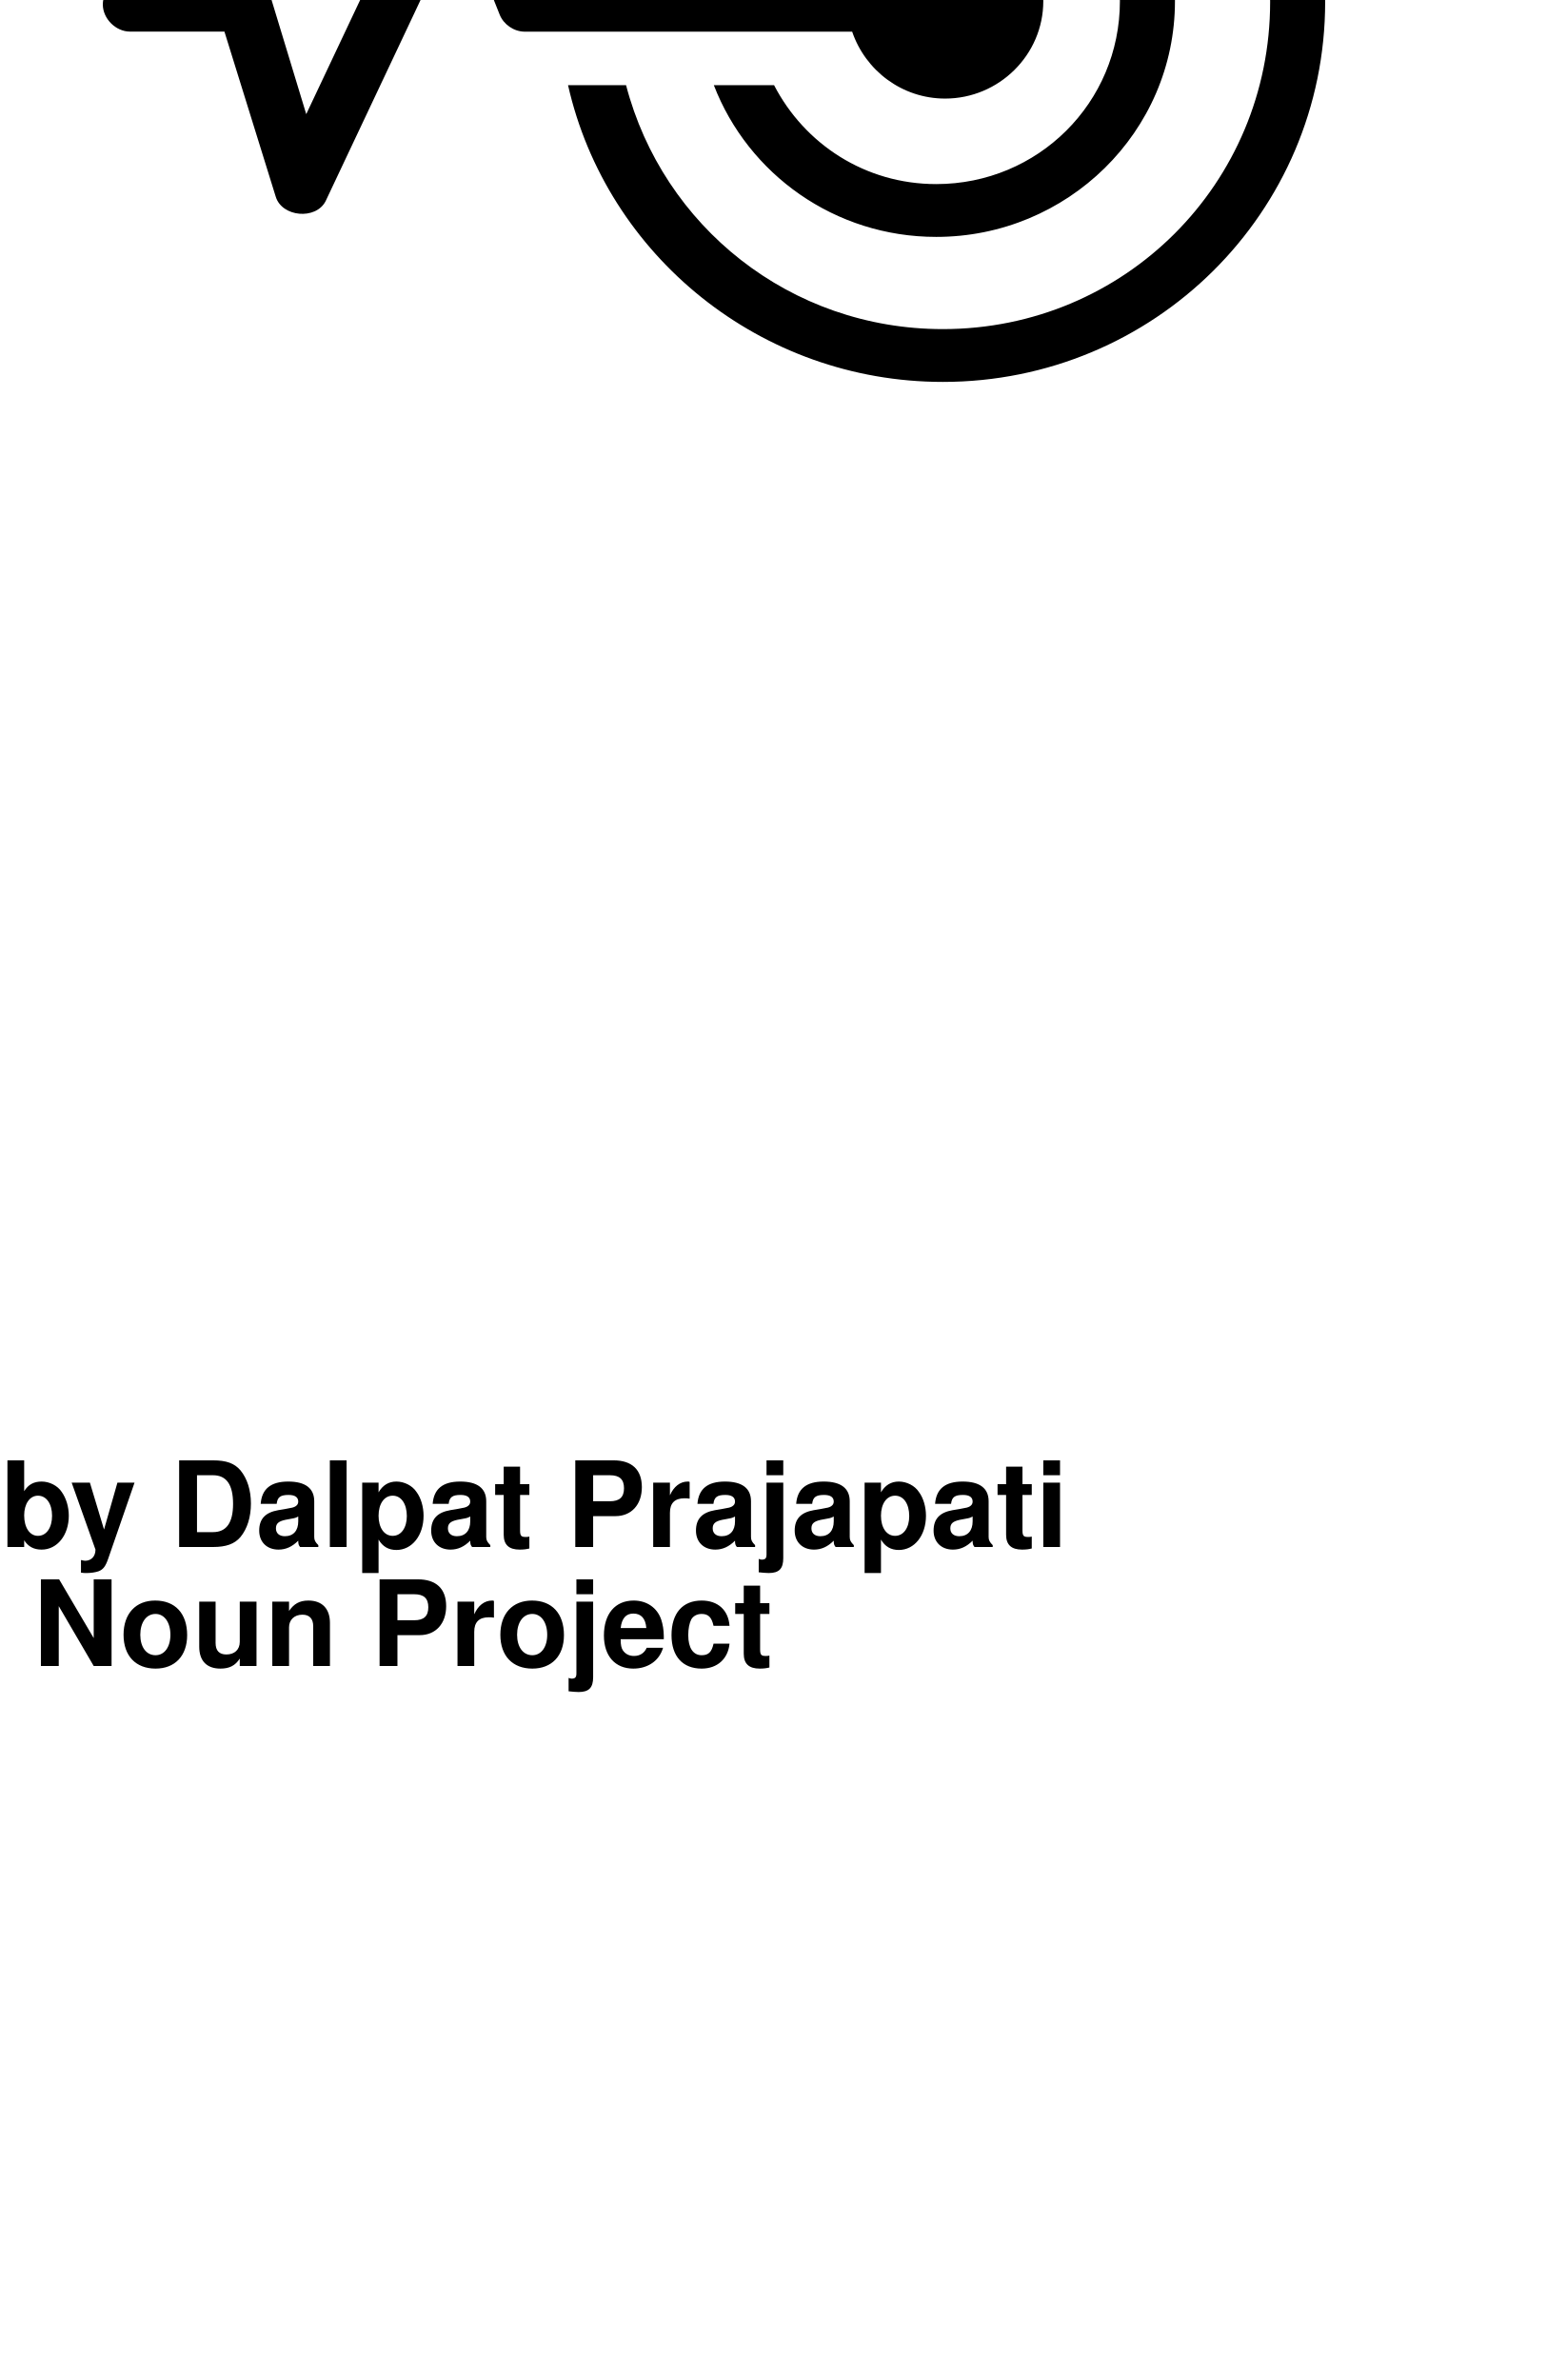
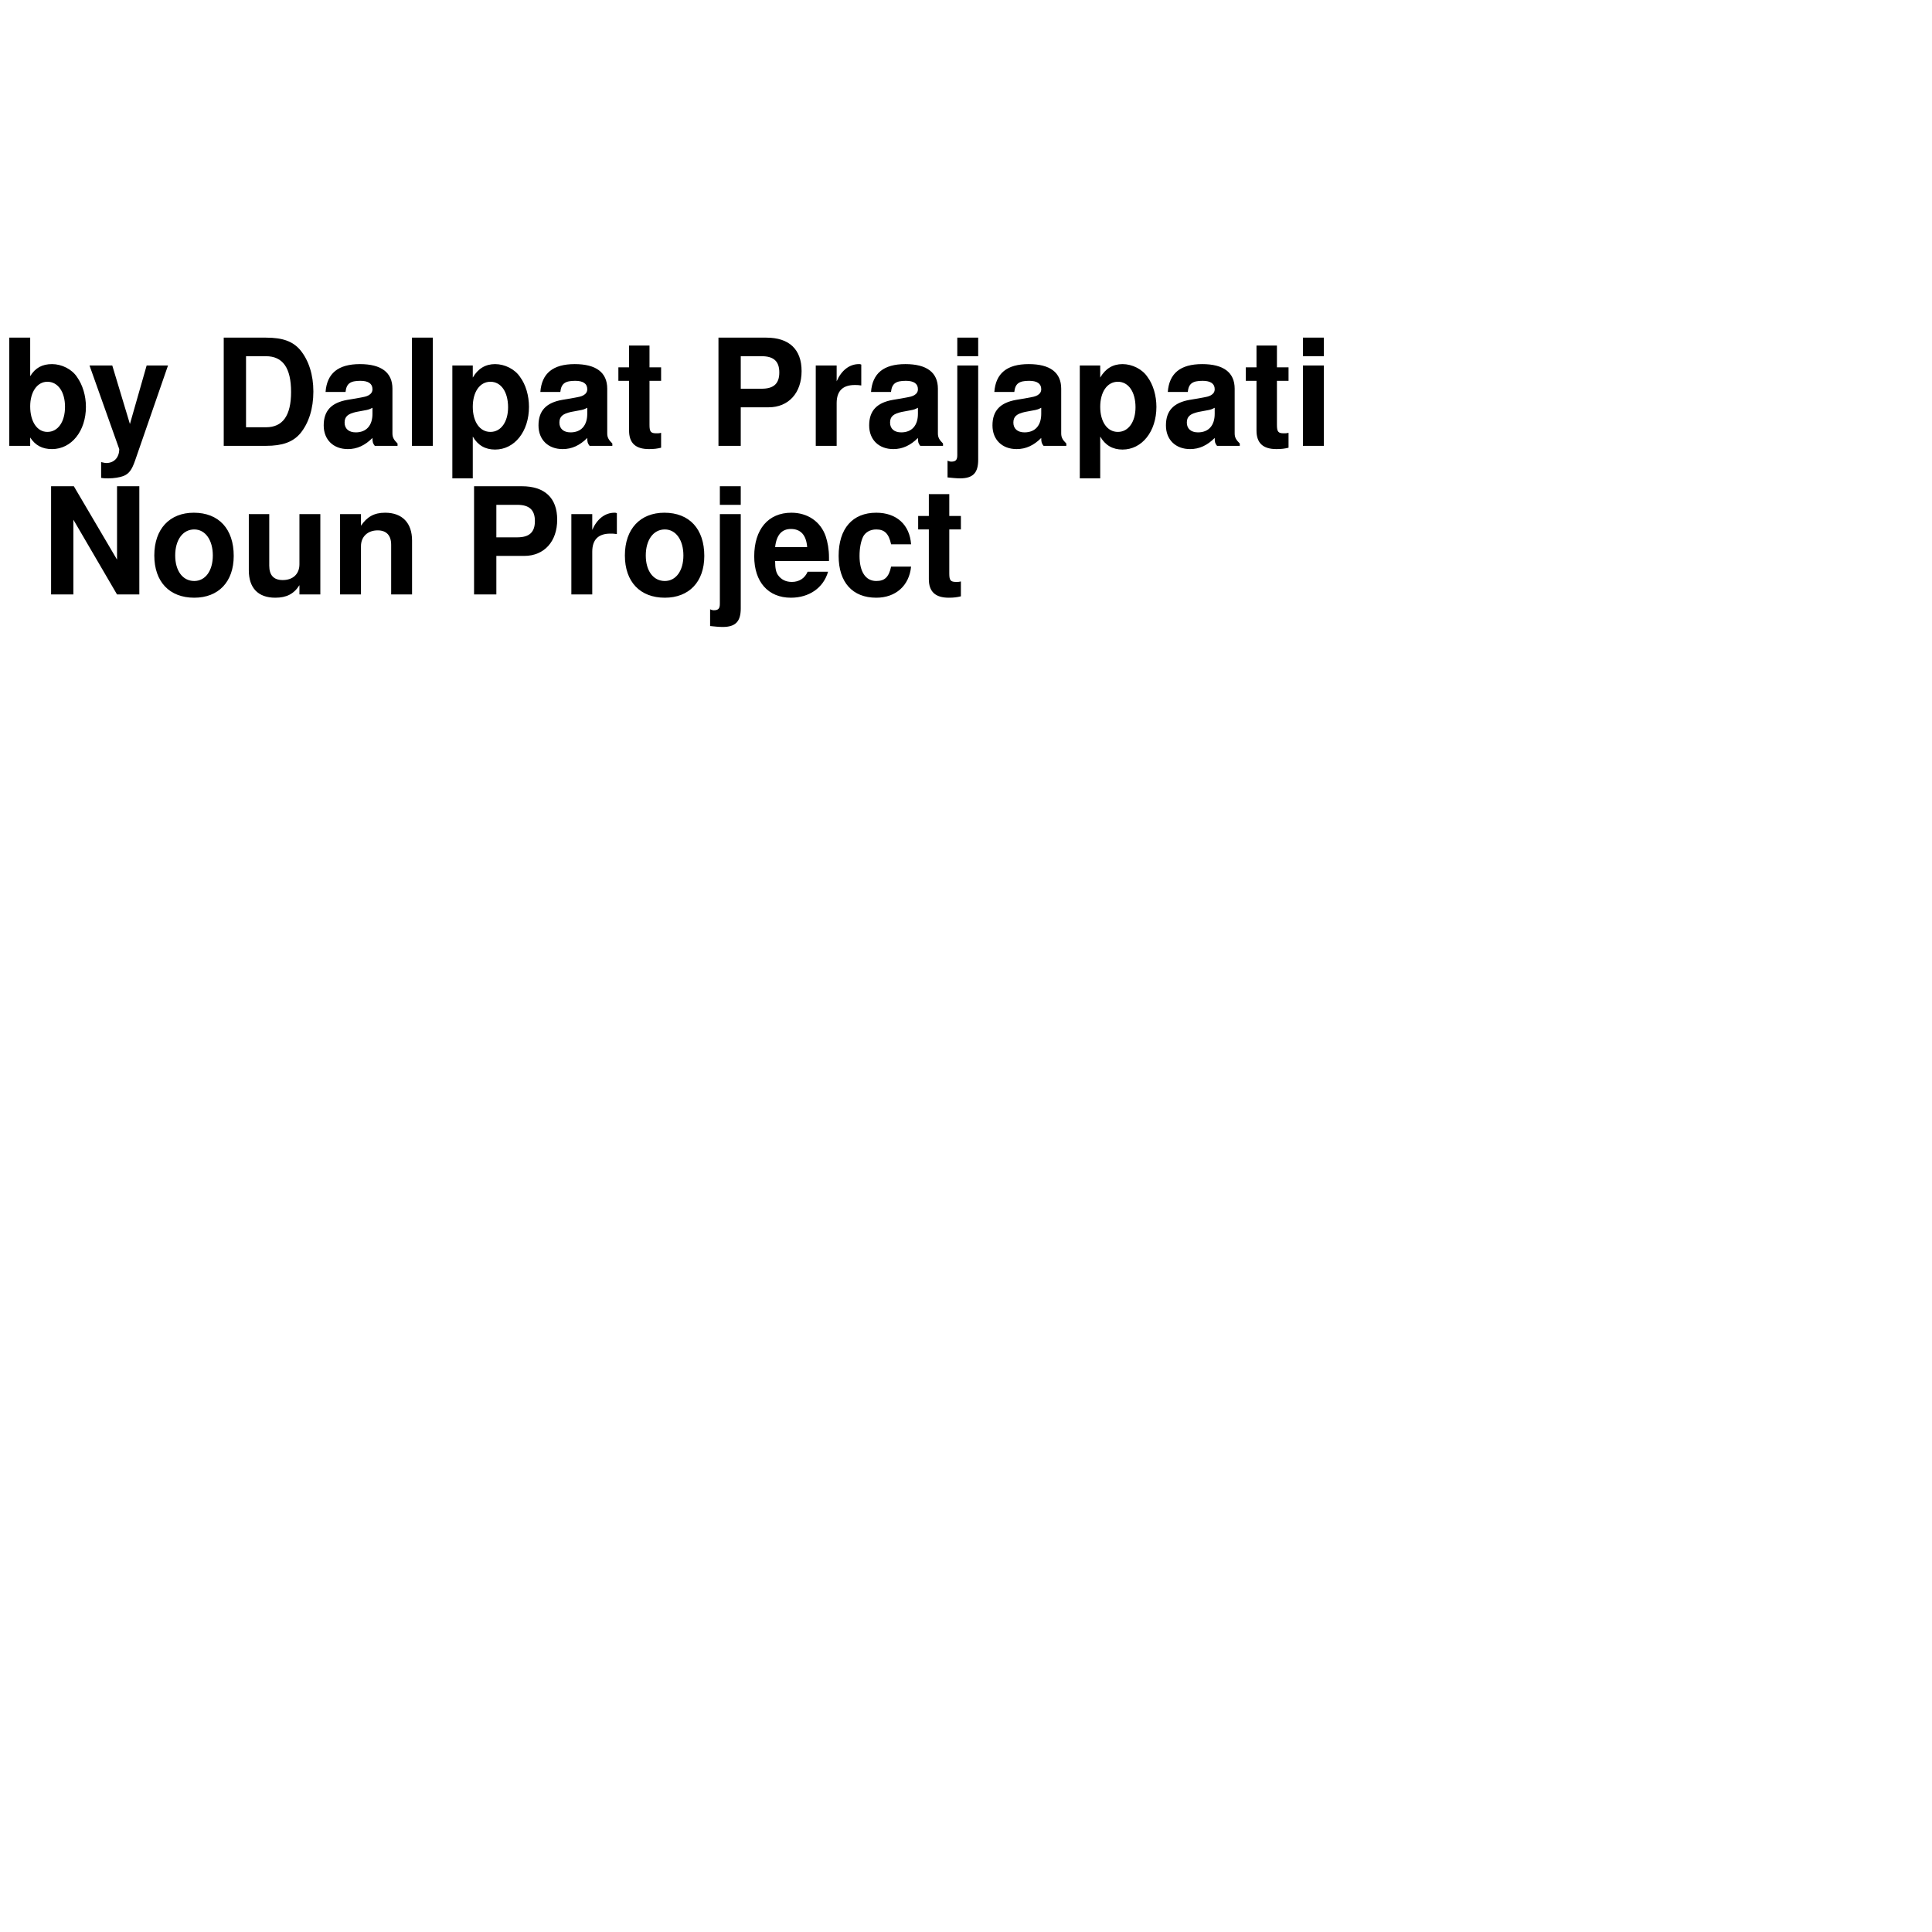
- <svg xmlns="http://www.w3.org/2000/svg" version="1.1" x="0px" y="0px" viewBox="20 50 65 100">
+ <svg xmlns="http://www.w3.org/2000/svg" version="1.1" x="0px" y="0px" viewBox="20 100 65 65">
  <g transform="translate(0,-952.3622)">
    <path style="text-indent:0;text-transform:none;direction:ltr;block-progression:tb;baseline-shift:baseline;color:#000000;enable-background:accumulate;" d="m 59.617,986.315 c -7.721,0 -14.236,5.532 -15.781,12.812 l 2.406,0 c 1.48,-6.049 6.883,-10.562 13.375,-10.562 7.634,0 13.75,6.241 13.75,13.875 0,7.634 -6.116,13.75 -13.75,13.75 -6.423,0 -11.766,-4.328 -13.312,-10.25 l -2.438,0 c 1.617,7.158 8.096,12.469 15.75,12.469 8.861,0 16.062,-7.108 16.062,-15.969 0,-8.86 -7.202,-16.125 -16.062,-16.125 z m -0.281,6.125 c -4.362,0 -8.074,2.78 -9.438,6.688 l 2.5,0 c 1.221,-2.646 3.83,-4.469 6.938,-4.469 4.274,0 7.719,3.476 7.719,7.75 0,4.274 -3.445,7.688 -7.719,7.688 -2.989,0 -5.533,-1.686 -6.812,-4.156 l -2.531,0 c 1.444,3.745 5.089,6.375 9.344,6.375 5.5,0 10.031,-4.406 10.031,-9.906 0,-5.5 -4.531,-9.969 -10.031,-9.969 z m -19.969,2.375 c -0.042,0.008 -0.084,0.018 -0.125,0.031 -0.031,-0.001 -0.063,-0.001 -0.094,0 -0.343,0.081 -0.642,0.332 -0.781,0.656 l -3.094,6.562 -2.406,5.094 -1.5,-4.938 c -0.138,-0.467 -0.607,-0.815 -1.094,-0.812 l -4.812,0 c -0.597,0 -1.141,0.543 -1.141,1.141 0,0.597 0.543,1.141 1.141,1.141 l 3.969,0 2.156,6.938 c 0.262,0.857 1.684,0.984 2.094,0.188 l 3.688,-7.812 1.969,-4.187 1.656,4.156 c 0.163,0.413 0.587,0.709 1.031,0.719 l 1.531,0 2.375,0 3.469,0 2.344,0 4.062,0 c 0.556,1.635 2.096,2.812 3.906,2.812 2.259,0 4.125,-1.835 4.125,-4.094 0,-2.258 -1.867,-4.125 -4.125,-4.125 -1.911,0 -3.536,1.349 -4,3.125 l -3.969,0 -2.375,0 -3.5,0 -2.312,0 -0.75,0 -2.375,-5.875 c -0.167,-0.423 -0.608,-0.722 -1.062,-0.719 z" fill="#000000" fill-opacity="1" fill-rule="nonzero" stroke="none" marker="none" visibility="visible" display="inline" overflow="visible" />
  </g>
  <text x="0" y="115" fill="#000000" font-size="5px" font-weight="bold" font-family="'Helvetica Neue', Helvetica, Arial-Unicode, Arial, Sans-serif">Created by Dalpat Prajapati</text>
  <text x="0" y="120" fill="#000000" font-size="5px" font-weight="bold" font-family="'Helvetica Neue', Helvetica, Arial-Unicode, Arial, Sans-serif">from the Noun Project</text>
</svg>
